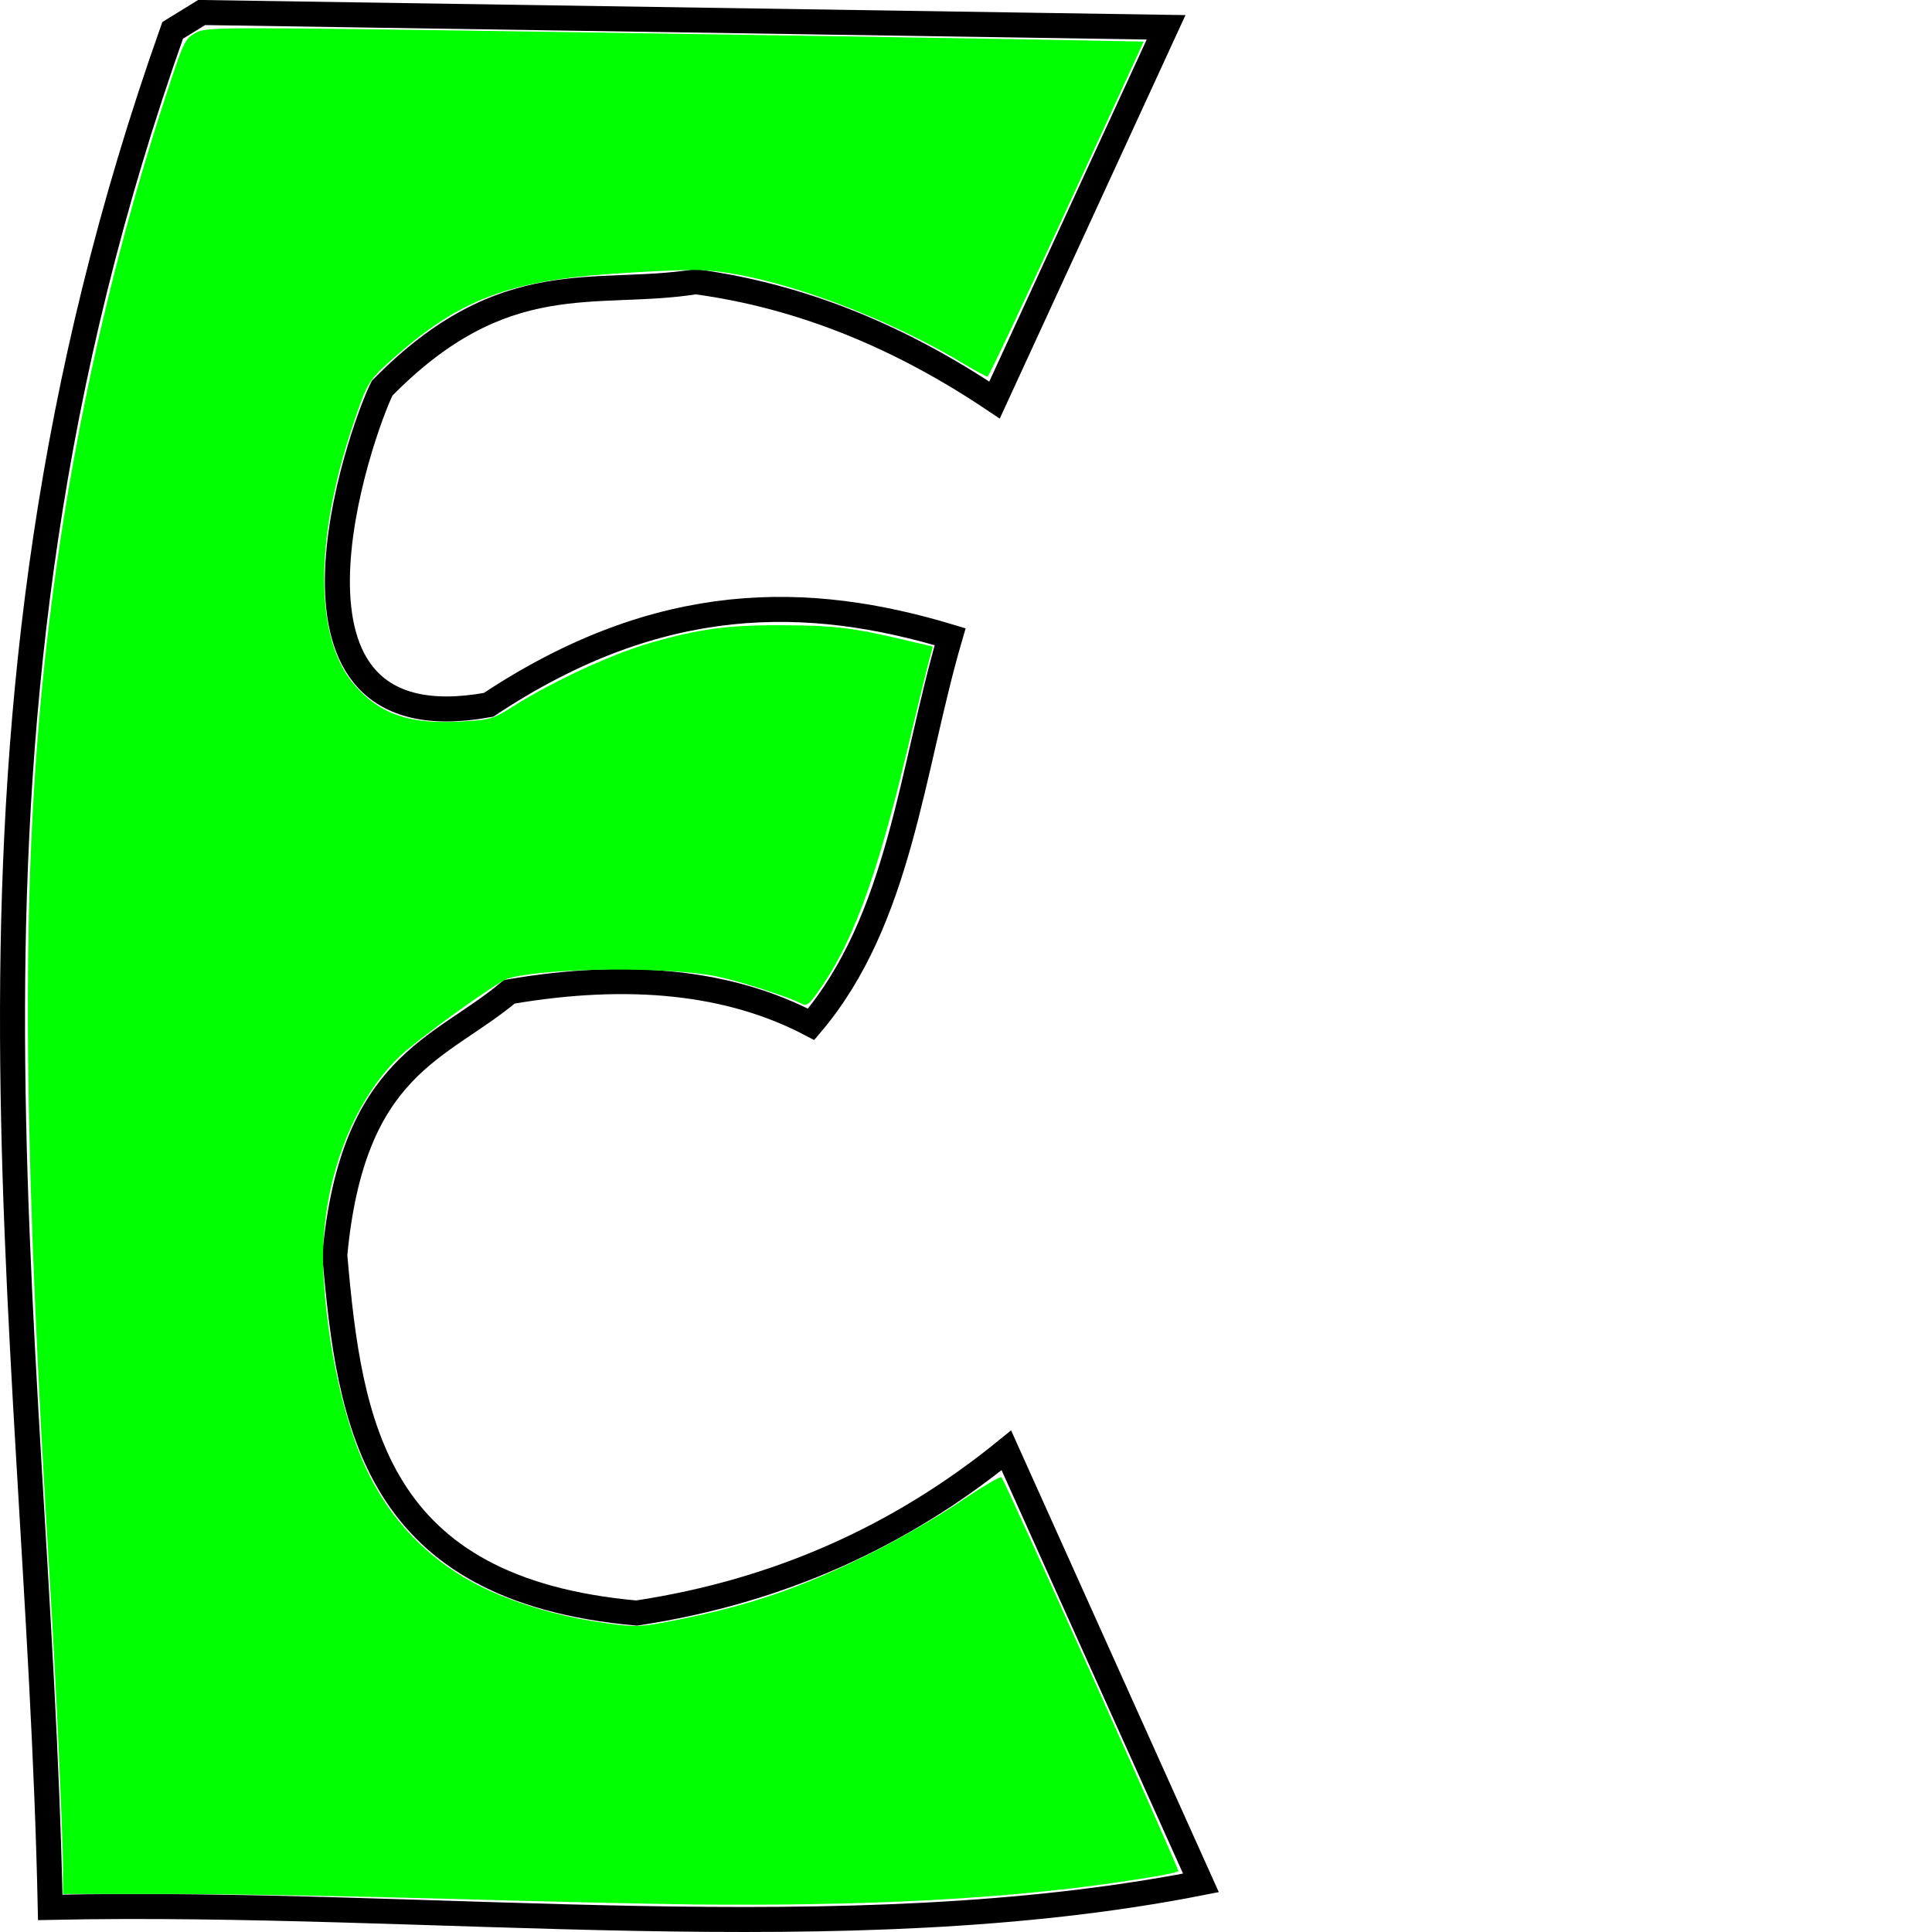
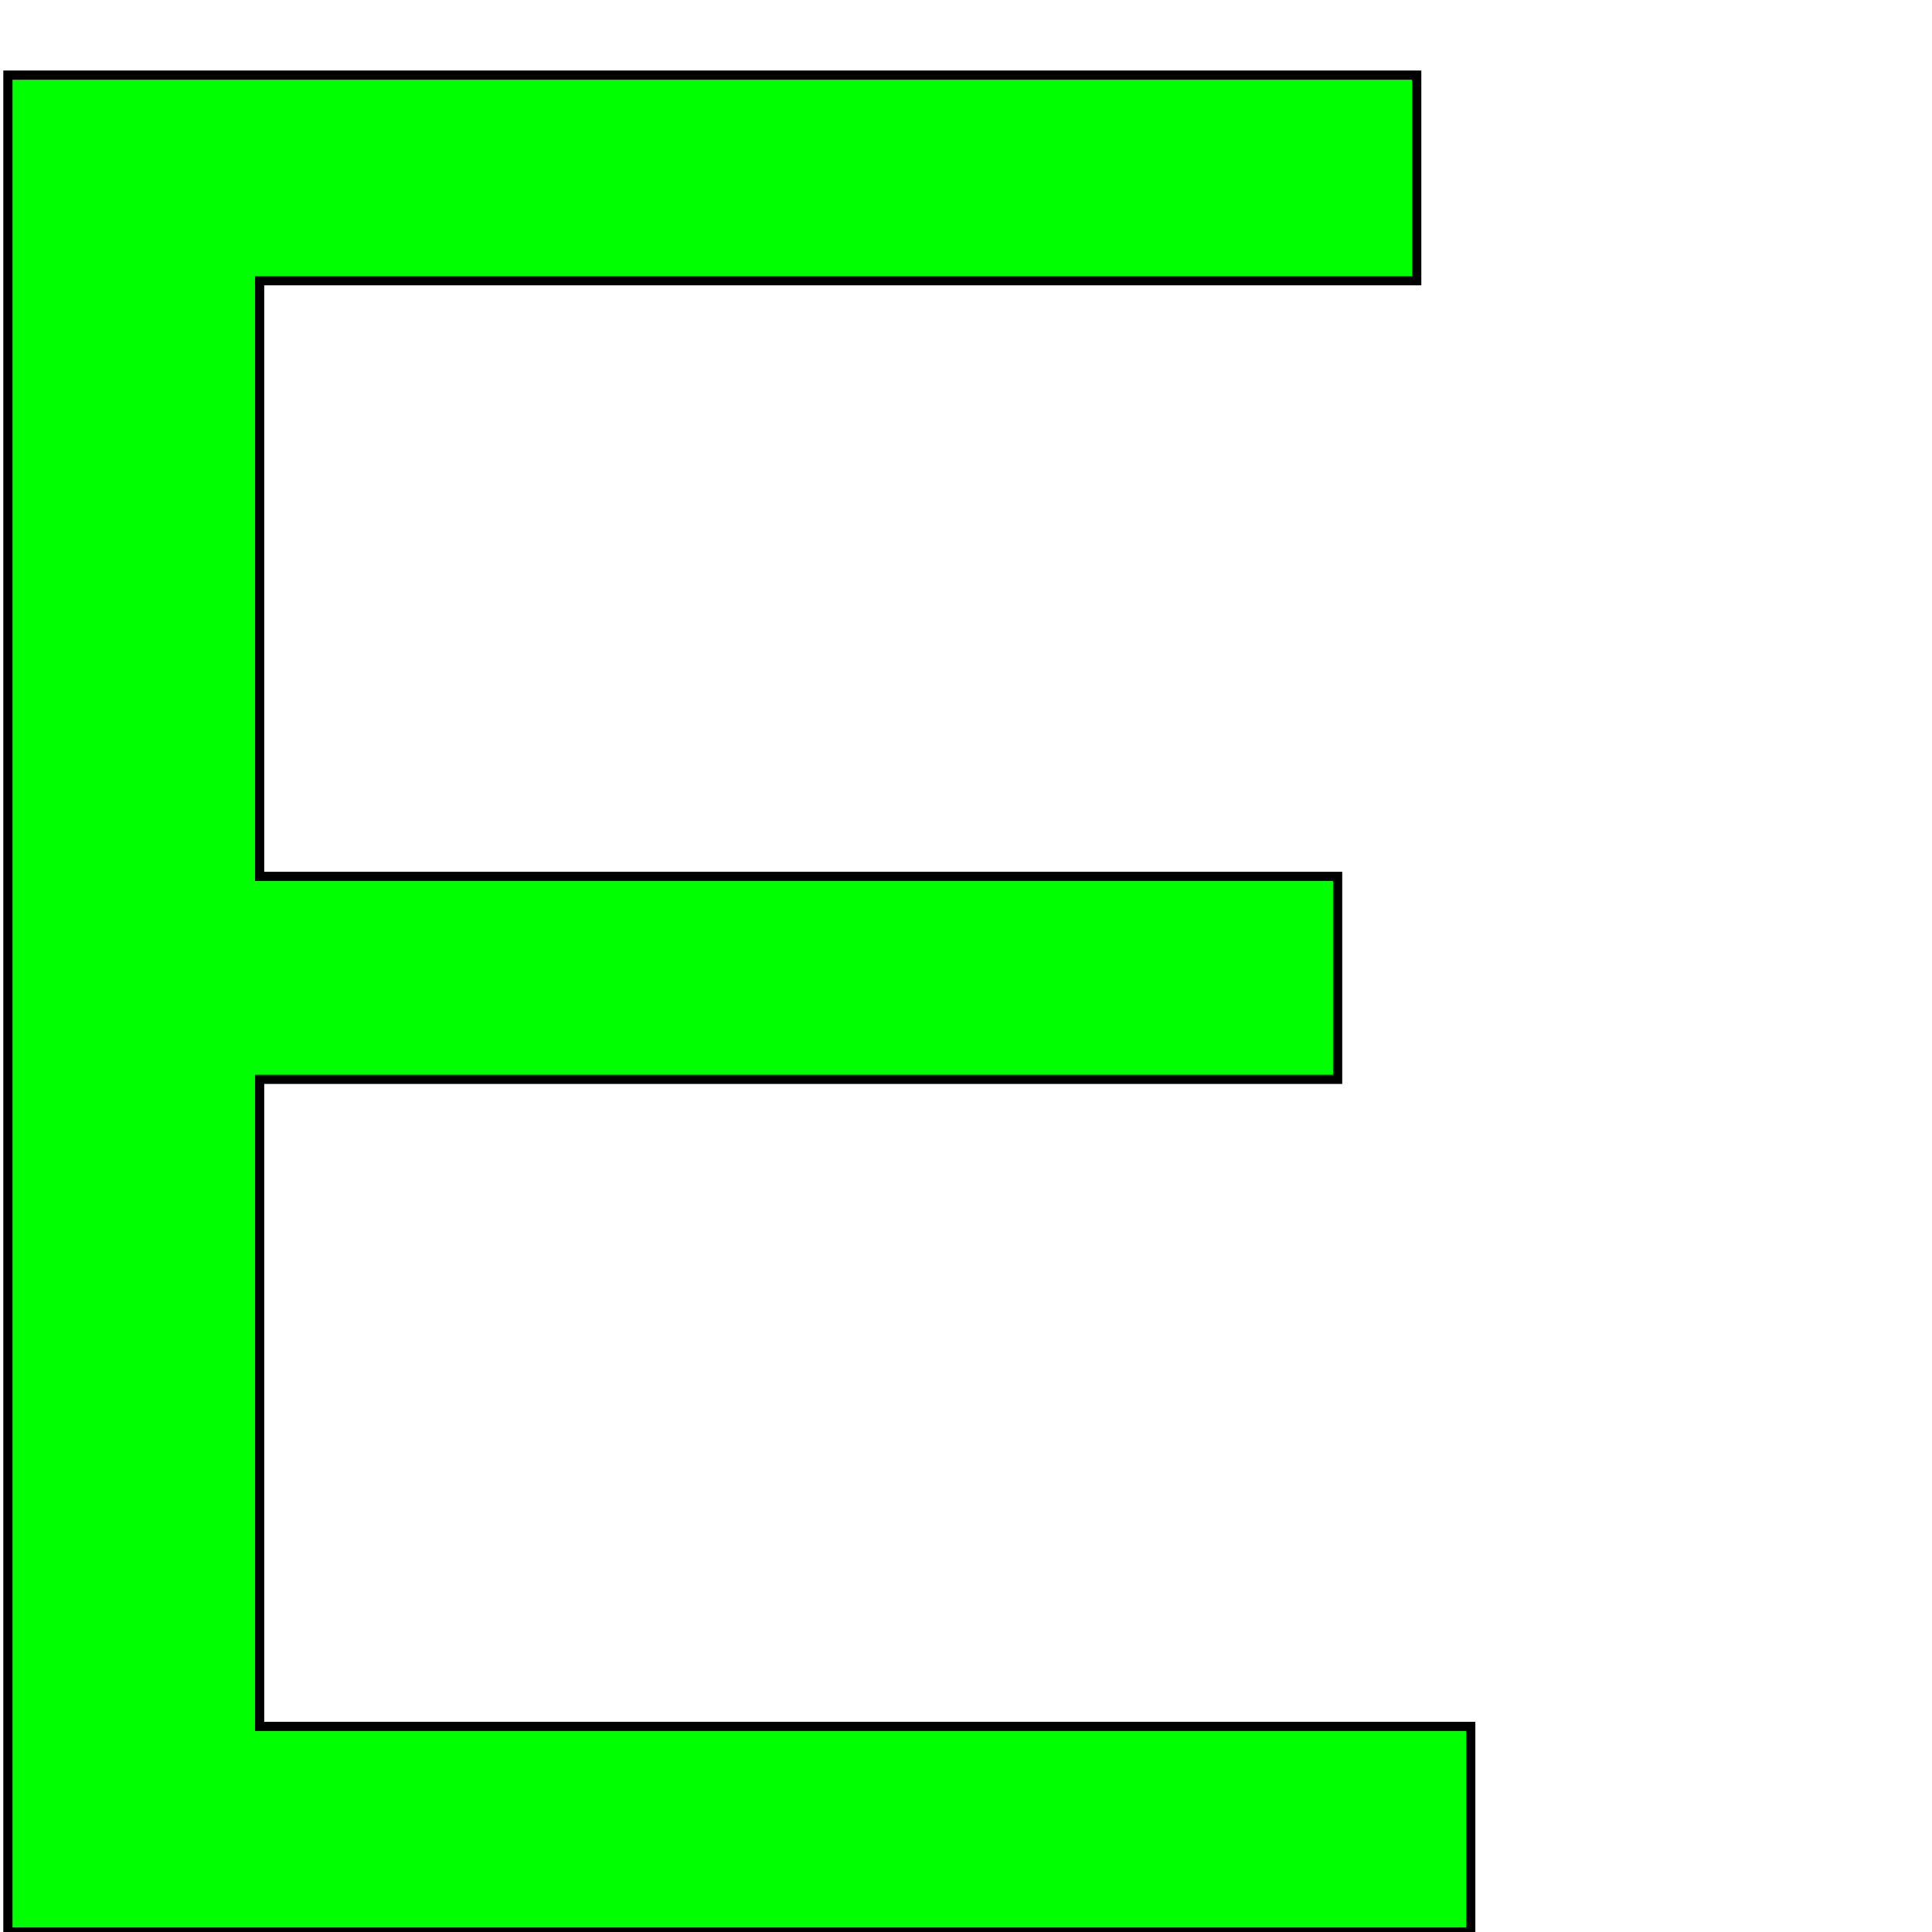
- <svg xmlns="http://www.w3.org/2000/svg" version="1.1" preserveAspectRatio="xMinYMin meet" viewBox="0 0 1050 1050" width="100%" height="100%" id="svg3000">
-   <defs id="defs3002" />
-   <g id="layer1" transform="matrix(1.05,0,0,1.05,-59.2806,-32.53185)">
-     <path d="M 145.827,46.696 C 15.901,412.854 75.838,705.177 82.466,1018.231 280.997,1014.007 493.296,1041.908 678.059,1005.558 L 577.344,781.67 c -53.936,43.863 -117.064,73.02 -191.413,84.222 -135.689,-12.111 -148.531,-97.161 -156.193,-185.288 9.271,-99.029 54.317,-106.066 90.347,-136.286 62.236,-10.659 114.375,-5.164 156.193,16.844 46.077,-54.246 51.821,-131.539 71.971,-200.601 -72.882,-21.991 -149.767,-23.962 -238.884,35.22 -124.336,22.781 -66.009,-142.199 -55.127,-163.85 63.349,-64.59 110.229,-46.837 162.318,-55.127 55.848,7.535 106.976,29.23 154.662,61.252 L 660.034,45.112 160.829,37.456 z" id="path2987" style="fill:none;stroke:#000000;stroke-width:12.946px;stroke-linecap:butt;stroke-linejoin:miter;stroke-opacity:1" />
+ <svg xmlns="http://www.w3.org/2000/svg" width="1050" height="1050" id="svg7469" version="1.1">
+   <defs id="defs7471" />
+   <g id="layer1" transform="translate(0,-2.362183)">
+     <text xml:space="preserve" style="font-size:1466.849px;font-style:normal;font-variant:normal;font-weight:normal;font-stretch:normal;line-height:125%;letter-spacing:0px;word-spacing:0px;fill:#00ff00;fill-opacity:1;stroke:#000000;font-family:Arial;-inkscape-font-specification:Arial;stroke-opacity:1;stroke-width:5;stroke-miterlimit:4;stroke-dasharray:none" x="-116.03" y="1052.362" id="text7477">
+       <tspan id="tspan7479" x="-116.03" y="1052.362">E</tspan>
+     </text>
  </g>
-   <path style="color:#000000;fill:#00ff00;fill-opacity:1;stroke:#000000;stroke-width:0;stroke-linecap:butt;stroke-linejoin:miter;stroke-miterlimit:4;stroke-opacity:1;stroke-dasharray:none;stroke-dashoffset:0;marker:none;visibility:visible;display:inline;overflow:visible;enable-background:accumulate" d="m 376.948,1035.024 c -21.528,-0.217 -81.416,-1.59 -133.084,-3.05 -51.668,-1.461 -119.971,-2.653 -151.785,-2.65 l -57.844,0.011 -0.008,-15.222 C 34.22,997.756 30.172,909.287 27.284,862.323 13.23,633.808 11.579,503.851 21.298,390.876 31.228,275.433 54.156,162.328 89.713,53.377 99.839,22.351 100.442,21.067 106.394,17.862 c 6.068,-3.268 9.591,-3.275 203.167,-0.391 108.345,1.614 222.87,3.43 254.499,4.036 l 57.507,1.101 -41.85,91.048 c -23.018,50.076 -42.373,91.054 -43.011,91.062 -0.639,0.008 -7.293,-3.634 -14.787,-8.094 -47.191,-28.081 -110.745,-49.967 -144.97,-49.923 -8.133,0.011 -28.322,0.971 -44.864,2.134 -55.886,3.931 -82.524,14.198 -117.794,45.401 -14.188,12.552 -14.662,13.332 -22.738,37.468 -20.983,62.708 -20.463,116.118 1.374,140.925 13.753,15.624 29.651,21.041 57.282,19.519 16.345,-0.901 17.624,-1.266 28.503,-8.136 21.805,-13.771 53.161,-28.288 74.752,-34.608 25.576,-7.486 42.336,-9.745 71.326,-9.613 28.432,0.129 38.423,1.316 66.314,7.877 l 15.864,3.732 -2.37,8.865 c -1.304,4.876 -6.377,25.696 -11.275,46.268 -17.205,72.266 -30.815,108.572 -50.643,135.098 -3.266,4.369 -4.726,5.147 -7.131,3.801 -5.661,-3.168 -31.594,-11.584 -44.682,-14.5 -25.608,-5.706 -93.68,-5.207 -114.769,0.841 -5.613,1.61 -48.55,32.496 -58.927,42.388 -27.365,26.087 -43.786,73.126 -41.382,118.544 2.013,38.032 10.955,79.002 22.873,104.798 15.007,32.482 40.322,56.39 73.924,69.817 18.129,7.244 36.206,11.978 56.574,14.814 15.961,2.222 18.73,2.148 34.714,-0.937 41.822,-8.072 69.79,-17.47 107.886,-36.253 15.309,-7.548 37.62,-20.371 49.58,-28.494 11.96,-8.124 22.287,-14.238 22.948,-13.588 1.843,1.812 96.822,213.33 96.123,214.065 -0.912,0.958 -14.983,3.507 -35.567,6.442 -61.595,8.784 -135.873,12.582 -227.895,11.655 l 0,0 z" id="path3060" />
</svg>
